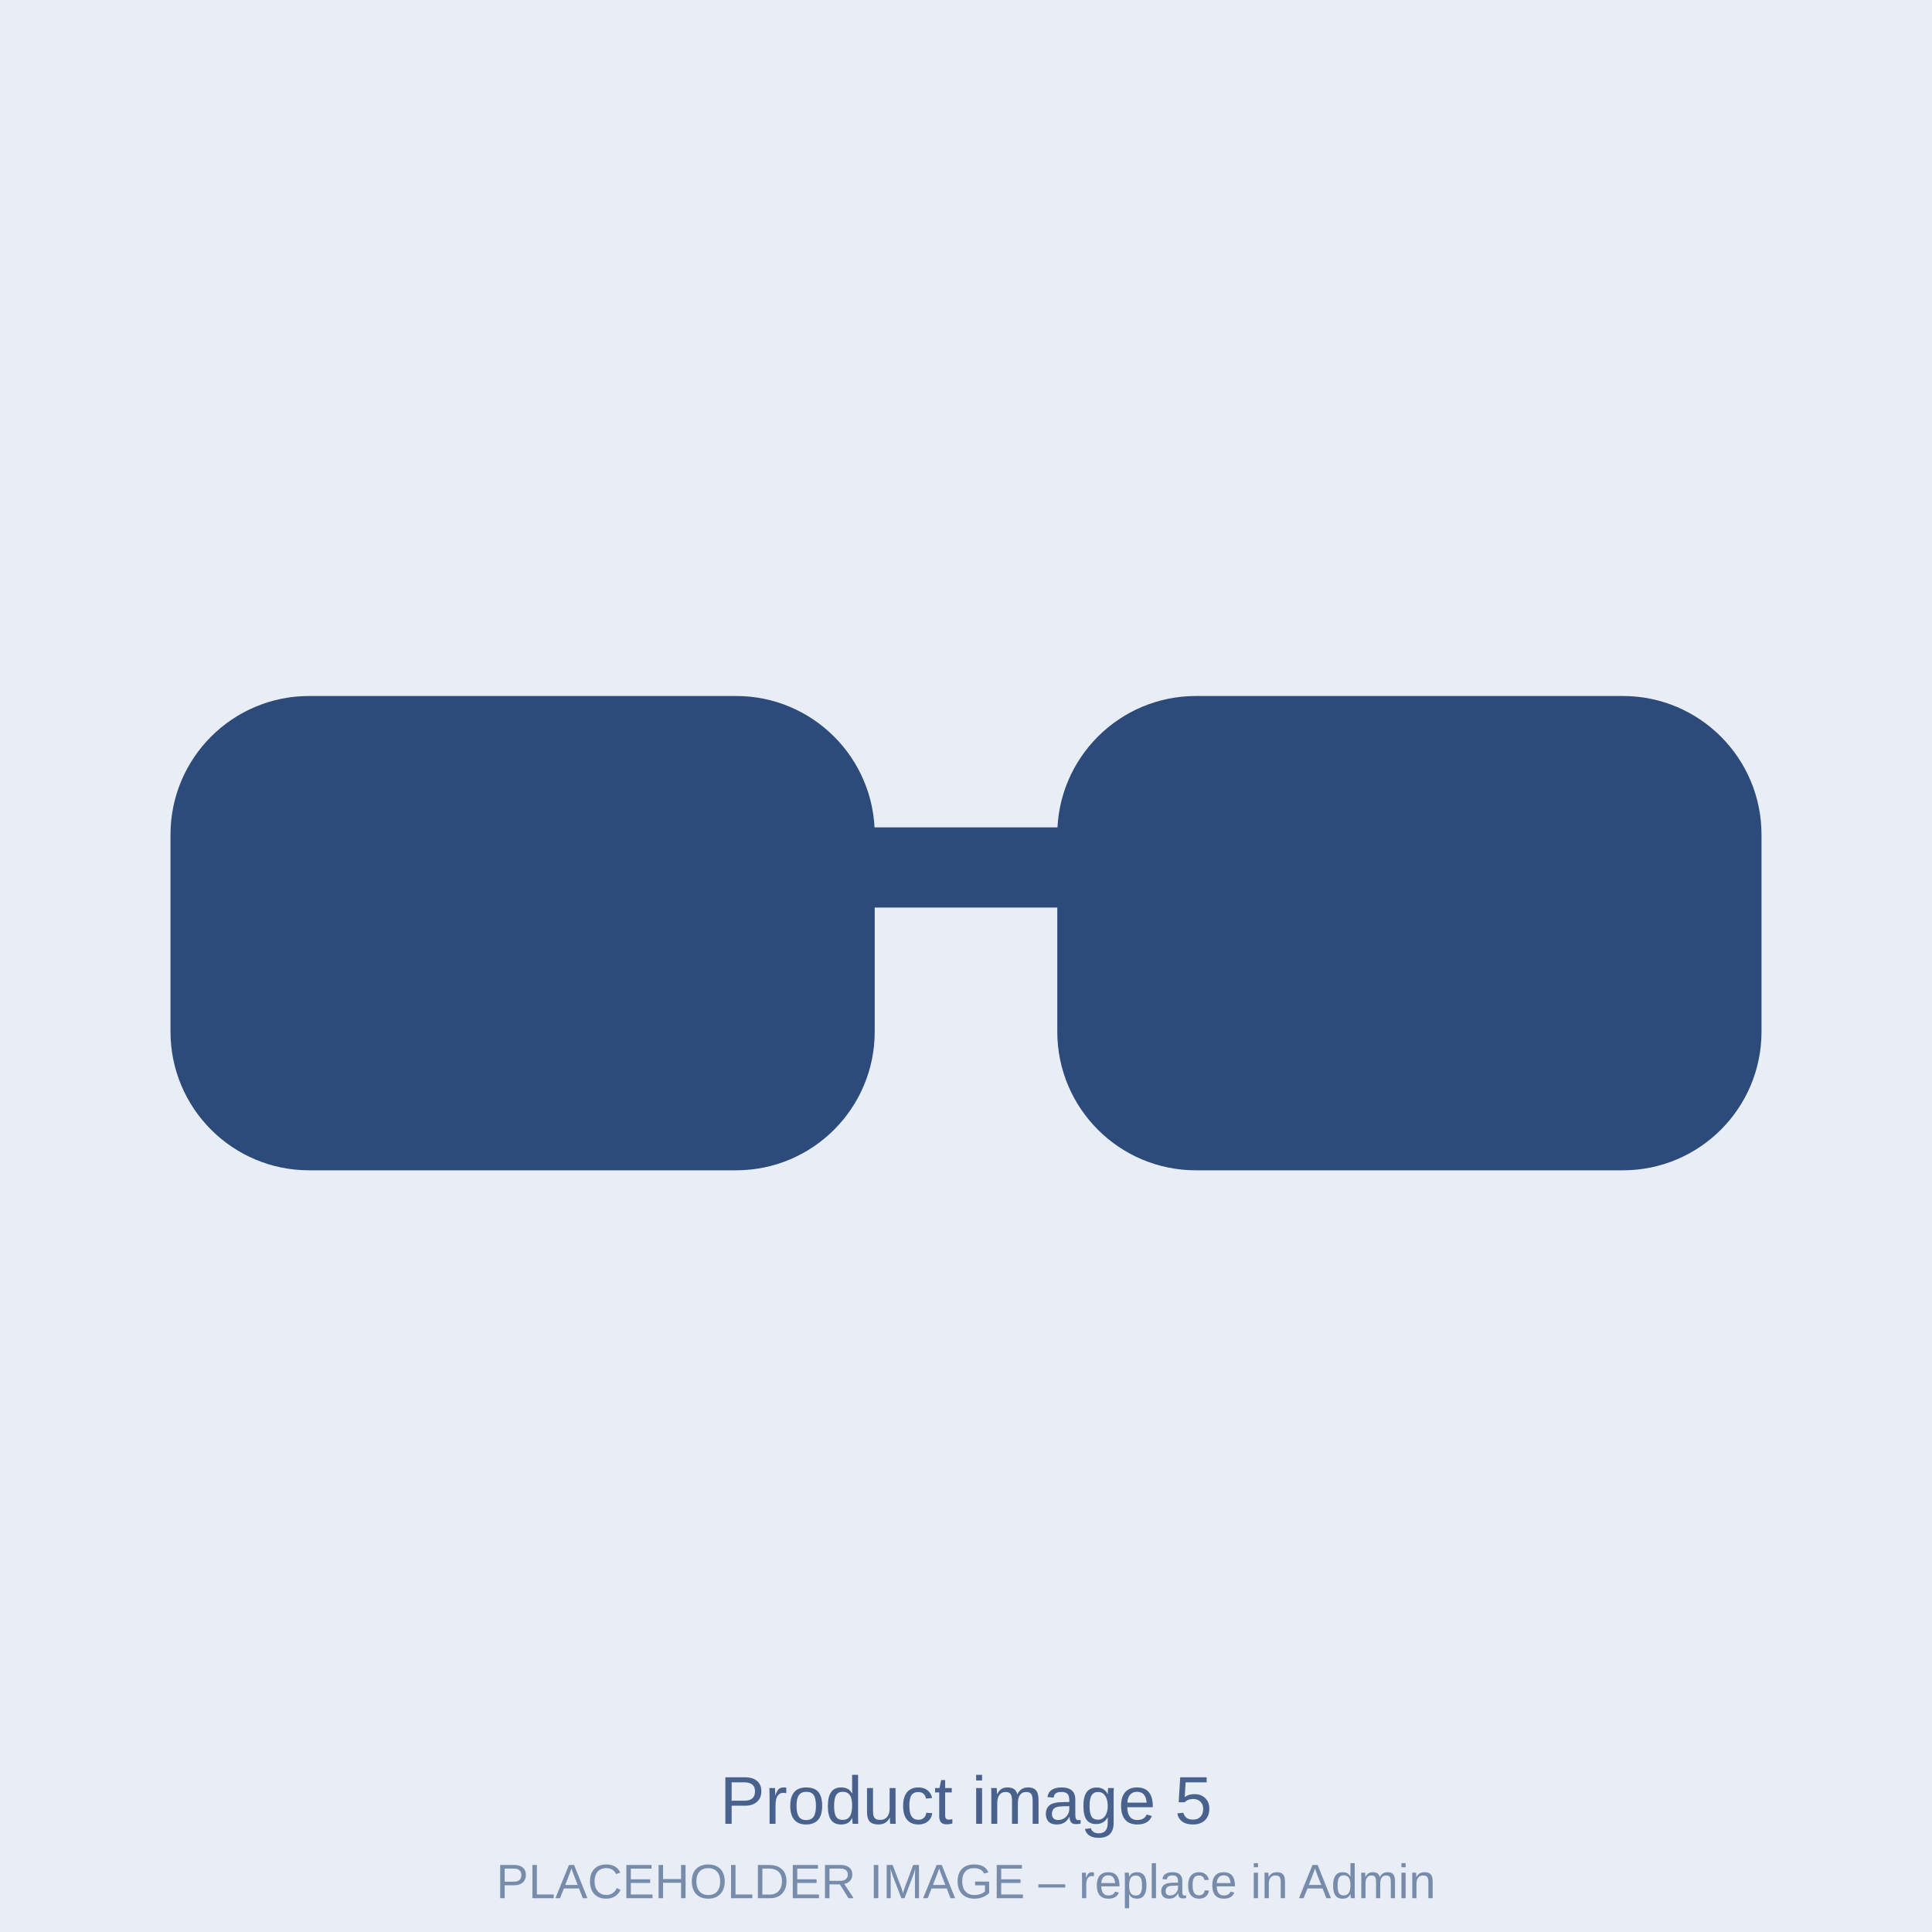
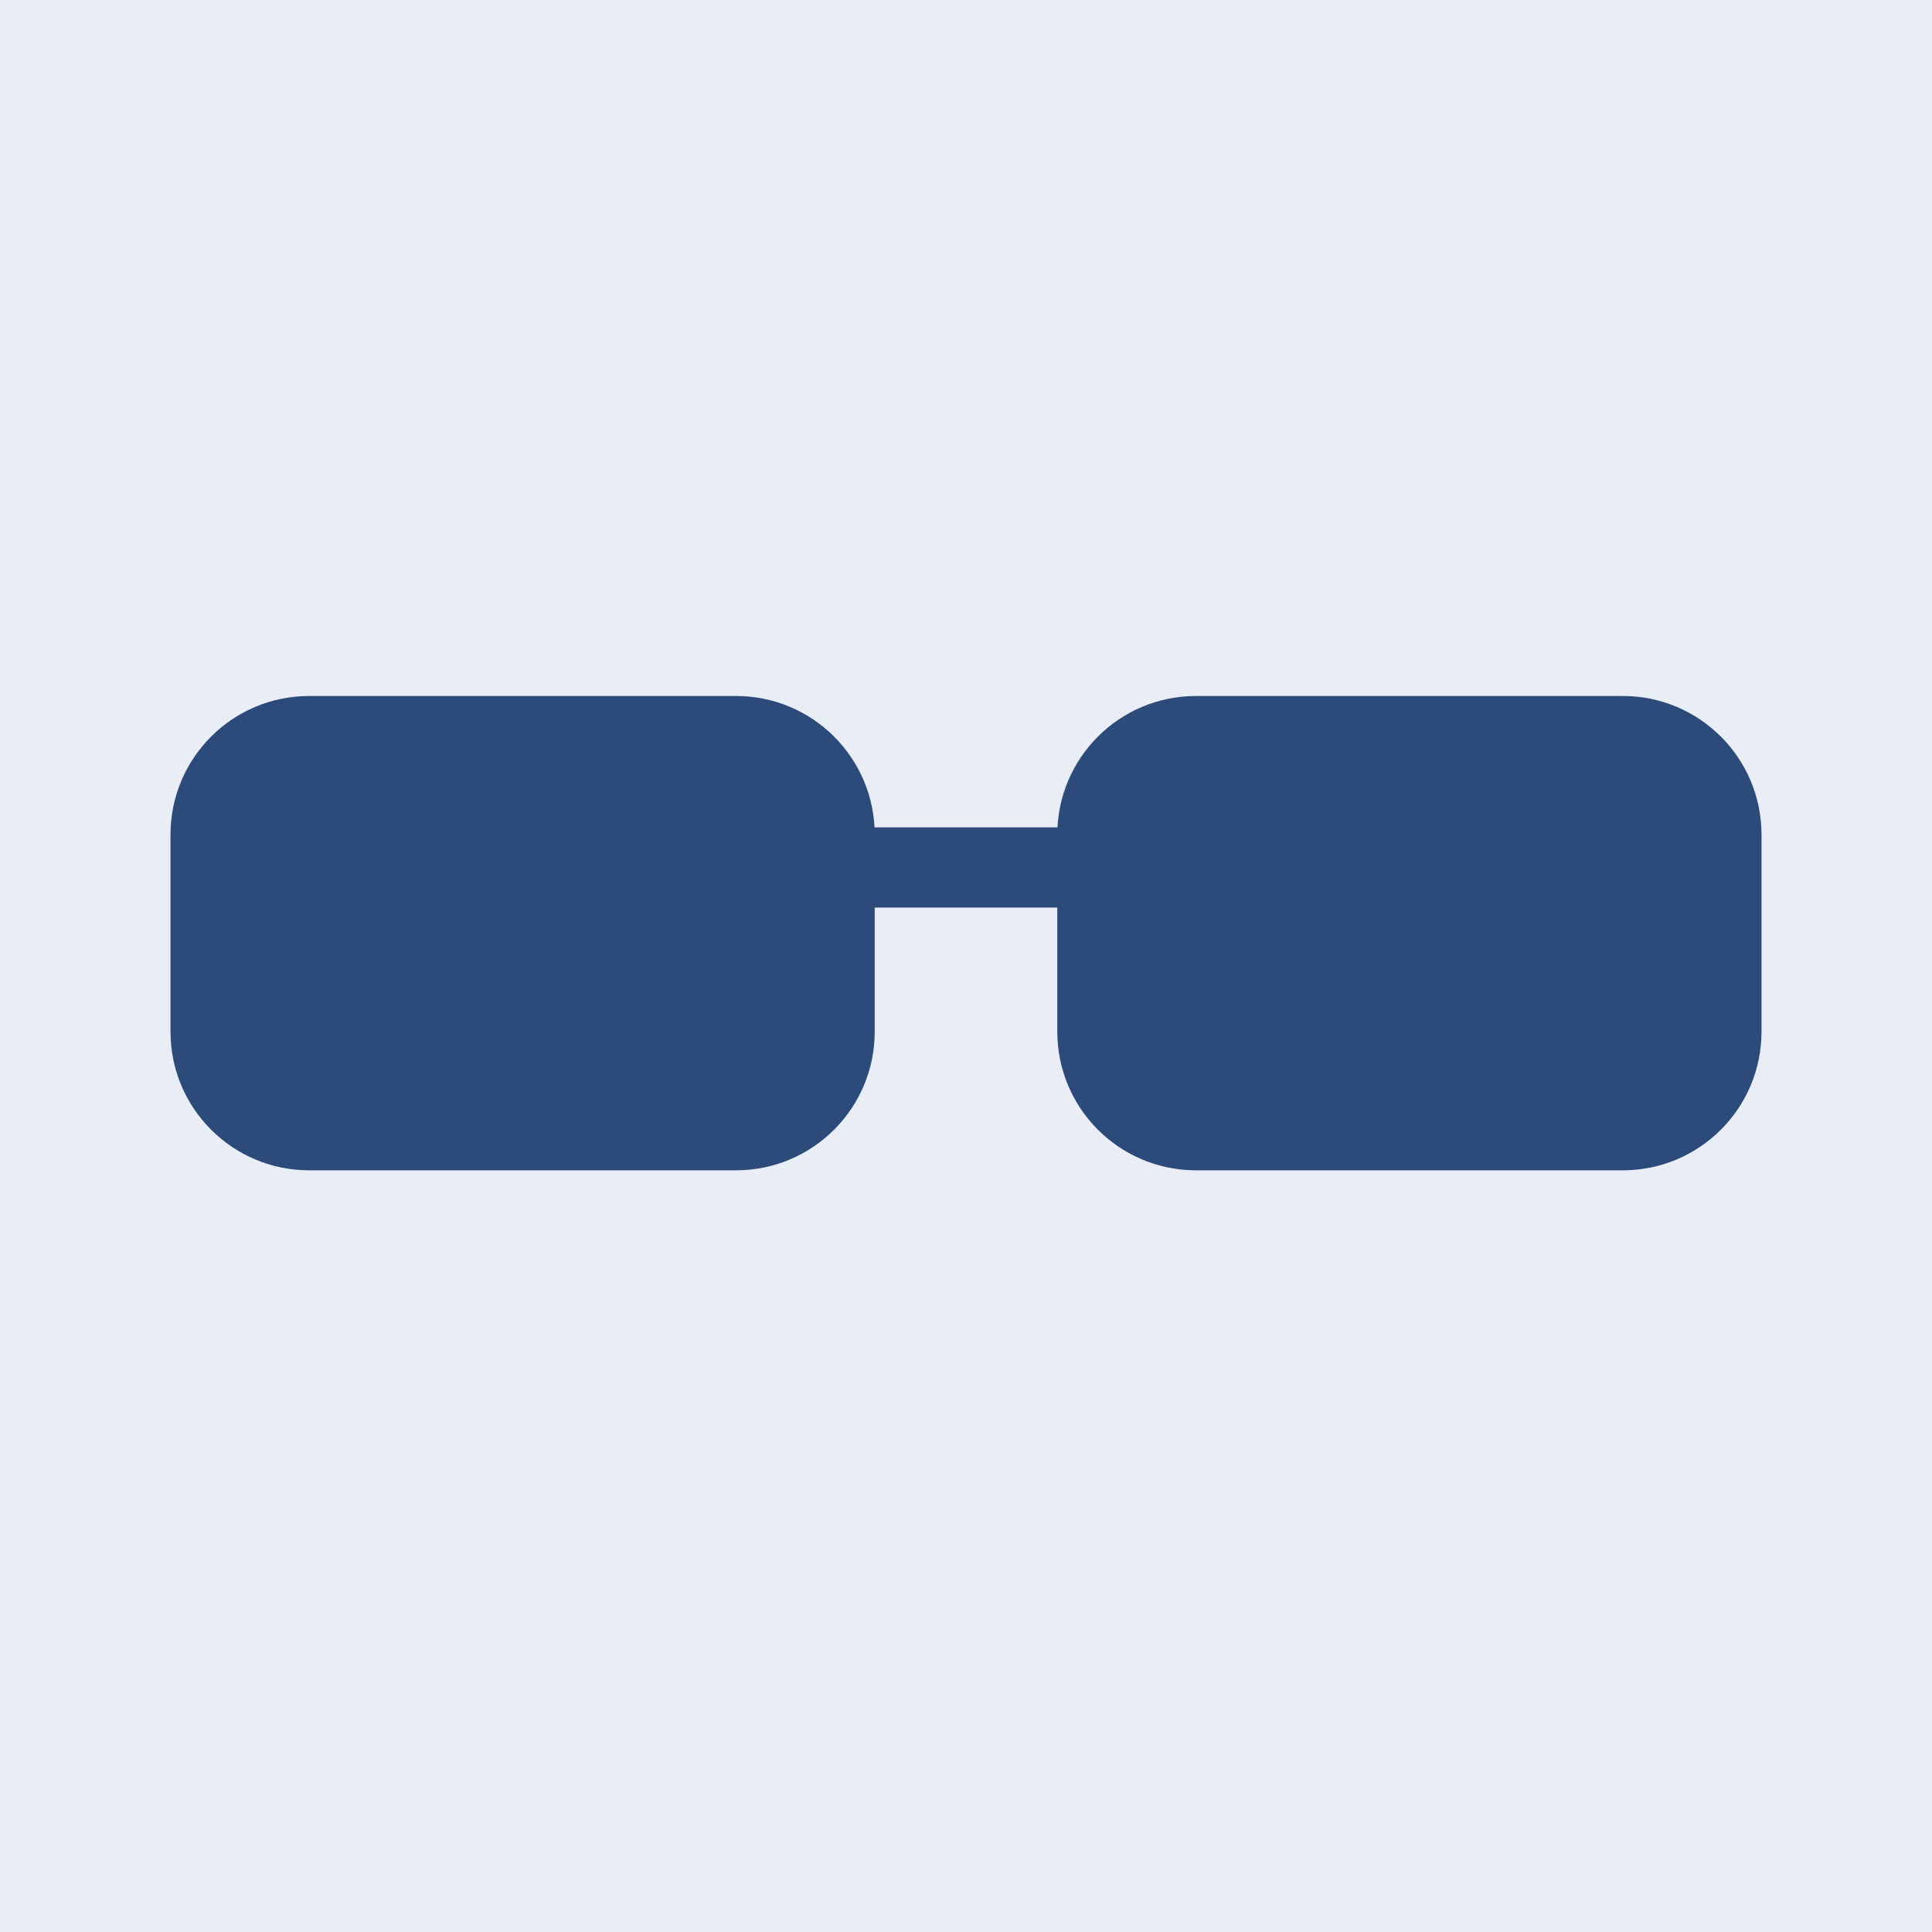
<svg xmlns="http://www.w3.org/2000/svg" viewBox="0 0 800 800" width="800" height="800" role="img" aria-label="Product image 5">
  <rect width="800" height="800" fill="#e9eef6" />
  <g fill="#2c4a7a" stroke="#2c4a7a" stroke-width="6">
    <rect x="73.6" y="291.2" width="285.6" height="190.4" rx="54.4" />
    <rect x="440.8" y="291.2" width="285.6" height="190.4" rx="54.4" />
    <rect x="359.2" y="345.6" width="81.6" height="27.2" />
  </g>
-   <text x="400.0" y="755.2" text-anchor="middle" font-family="Arial,sans-serif" font-size="28" fill="#2c4a7a" opacity=".85">Product image 5</text>
-   <text x="400.0" y="786.0" text-anchor="middle" font-family="Arial,sans-serif" font-size="20" fill="#2c4a7a" opacity=".6">PLACEHOLDER IMAGE – replace in Admin</text>
</svg>
